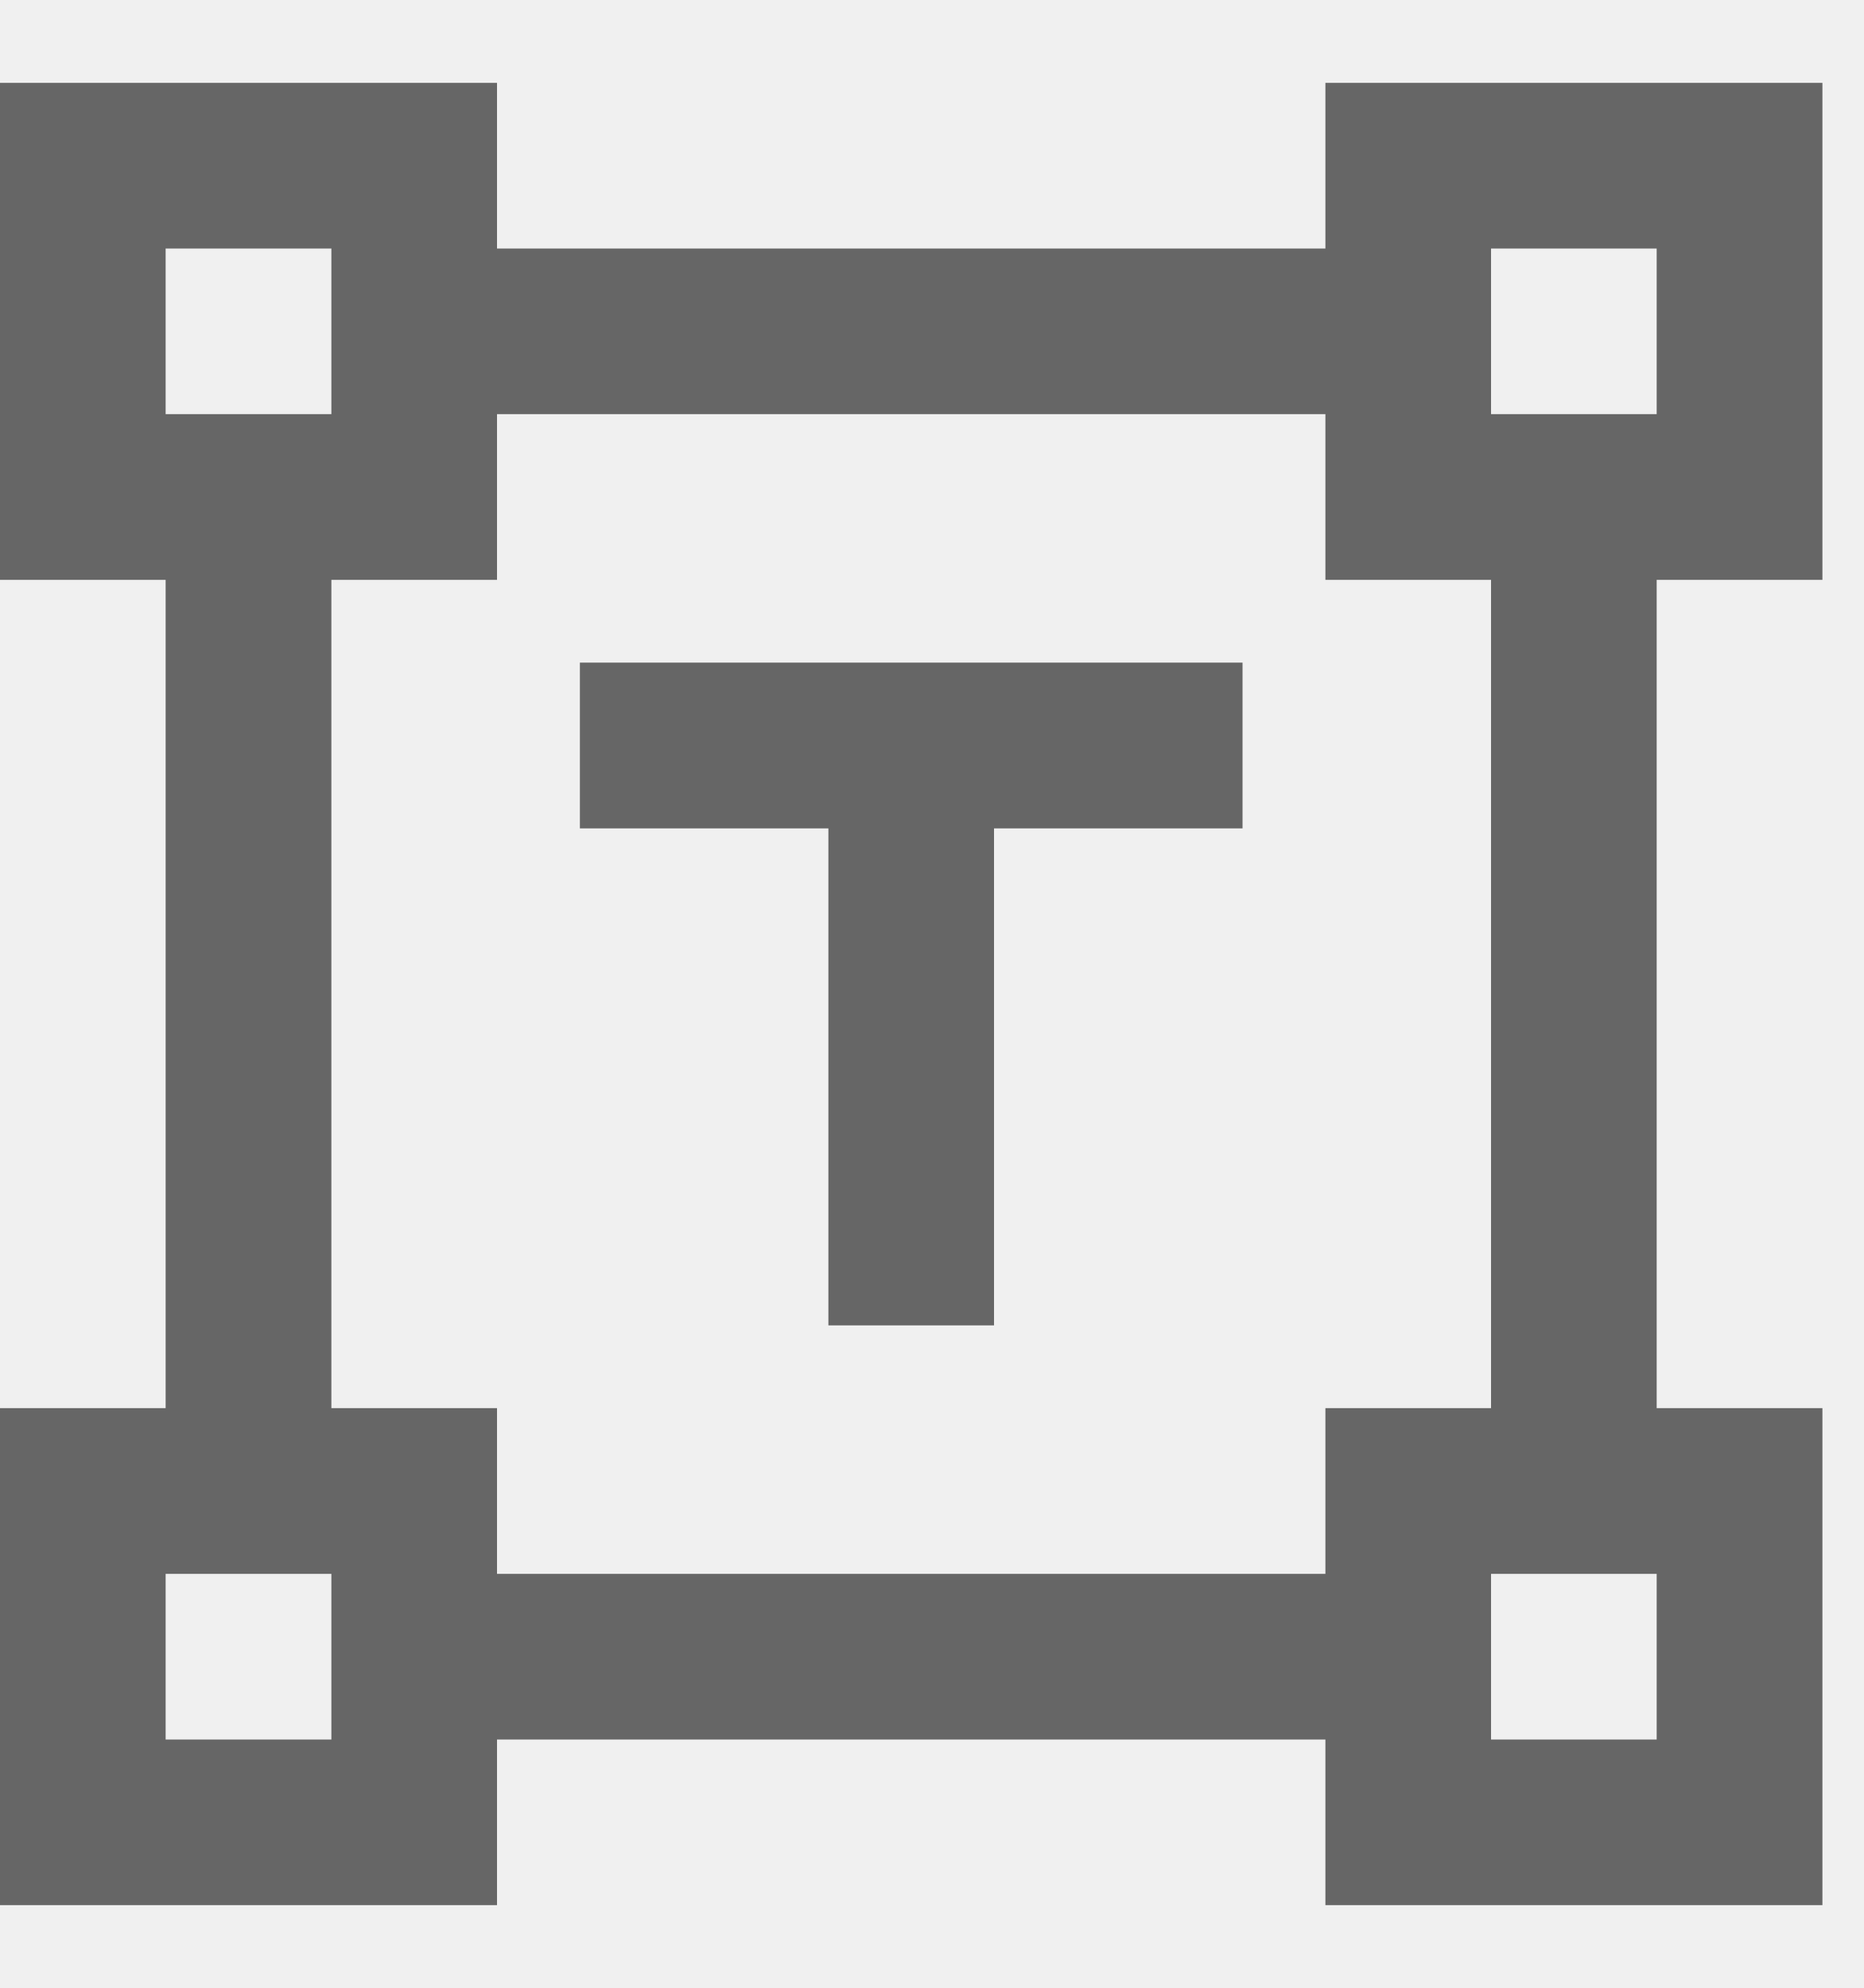
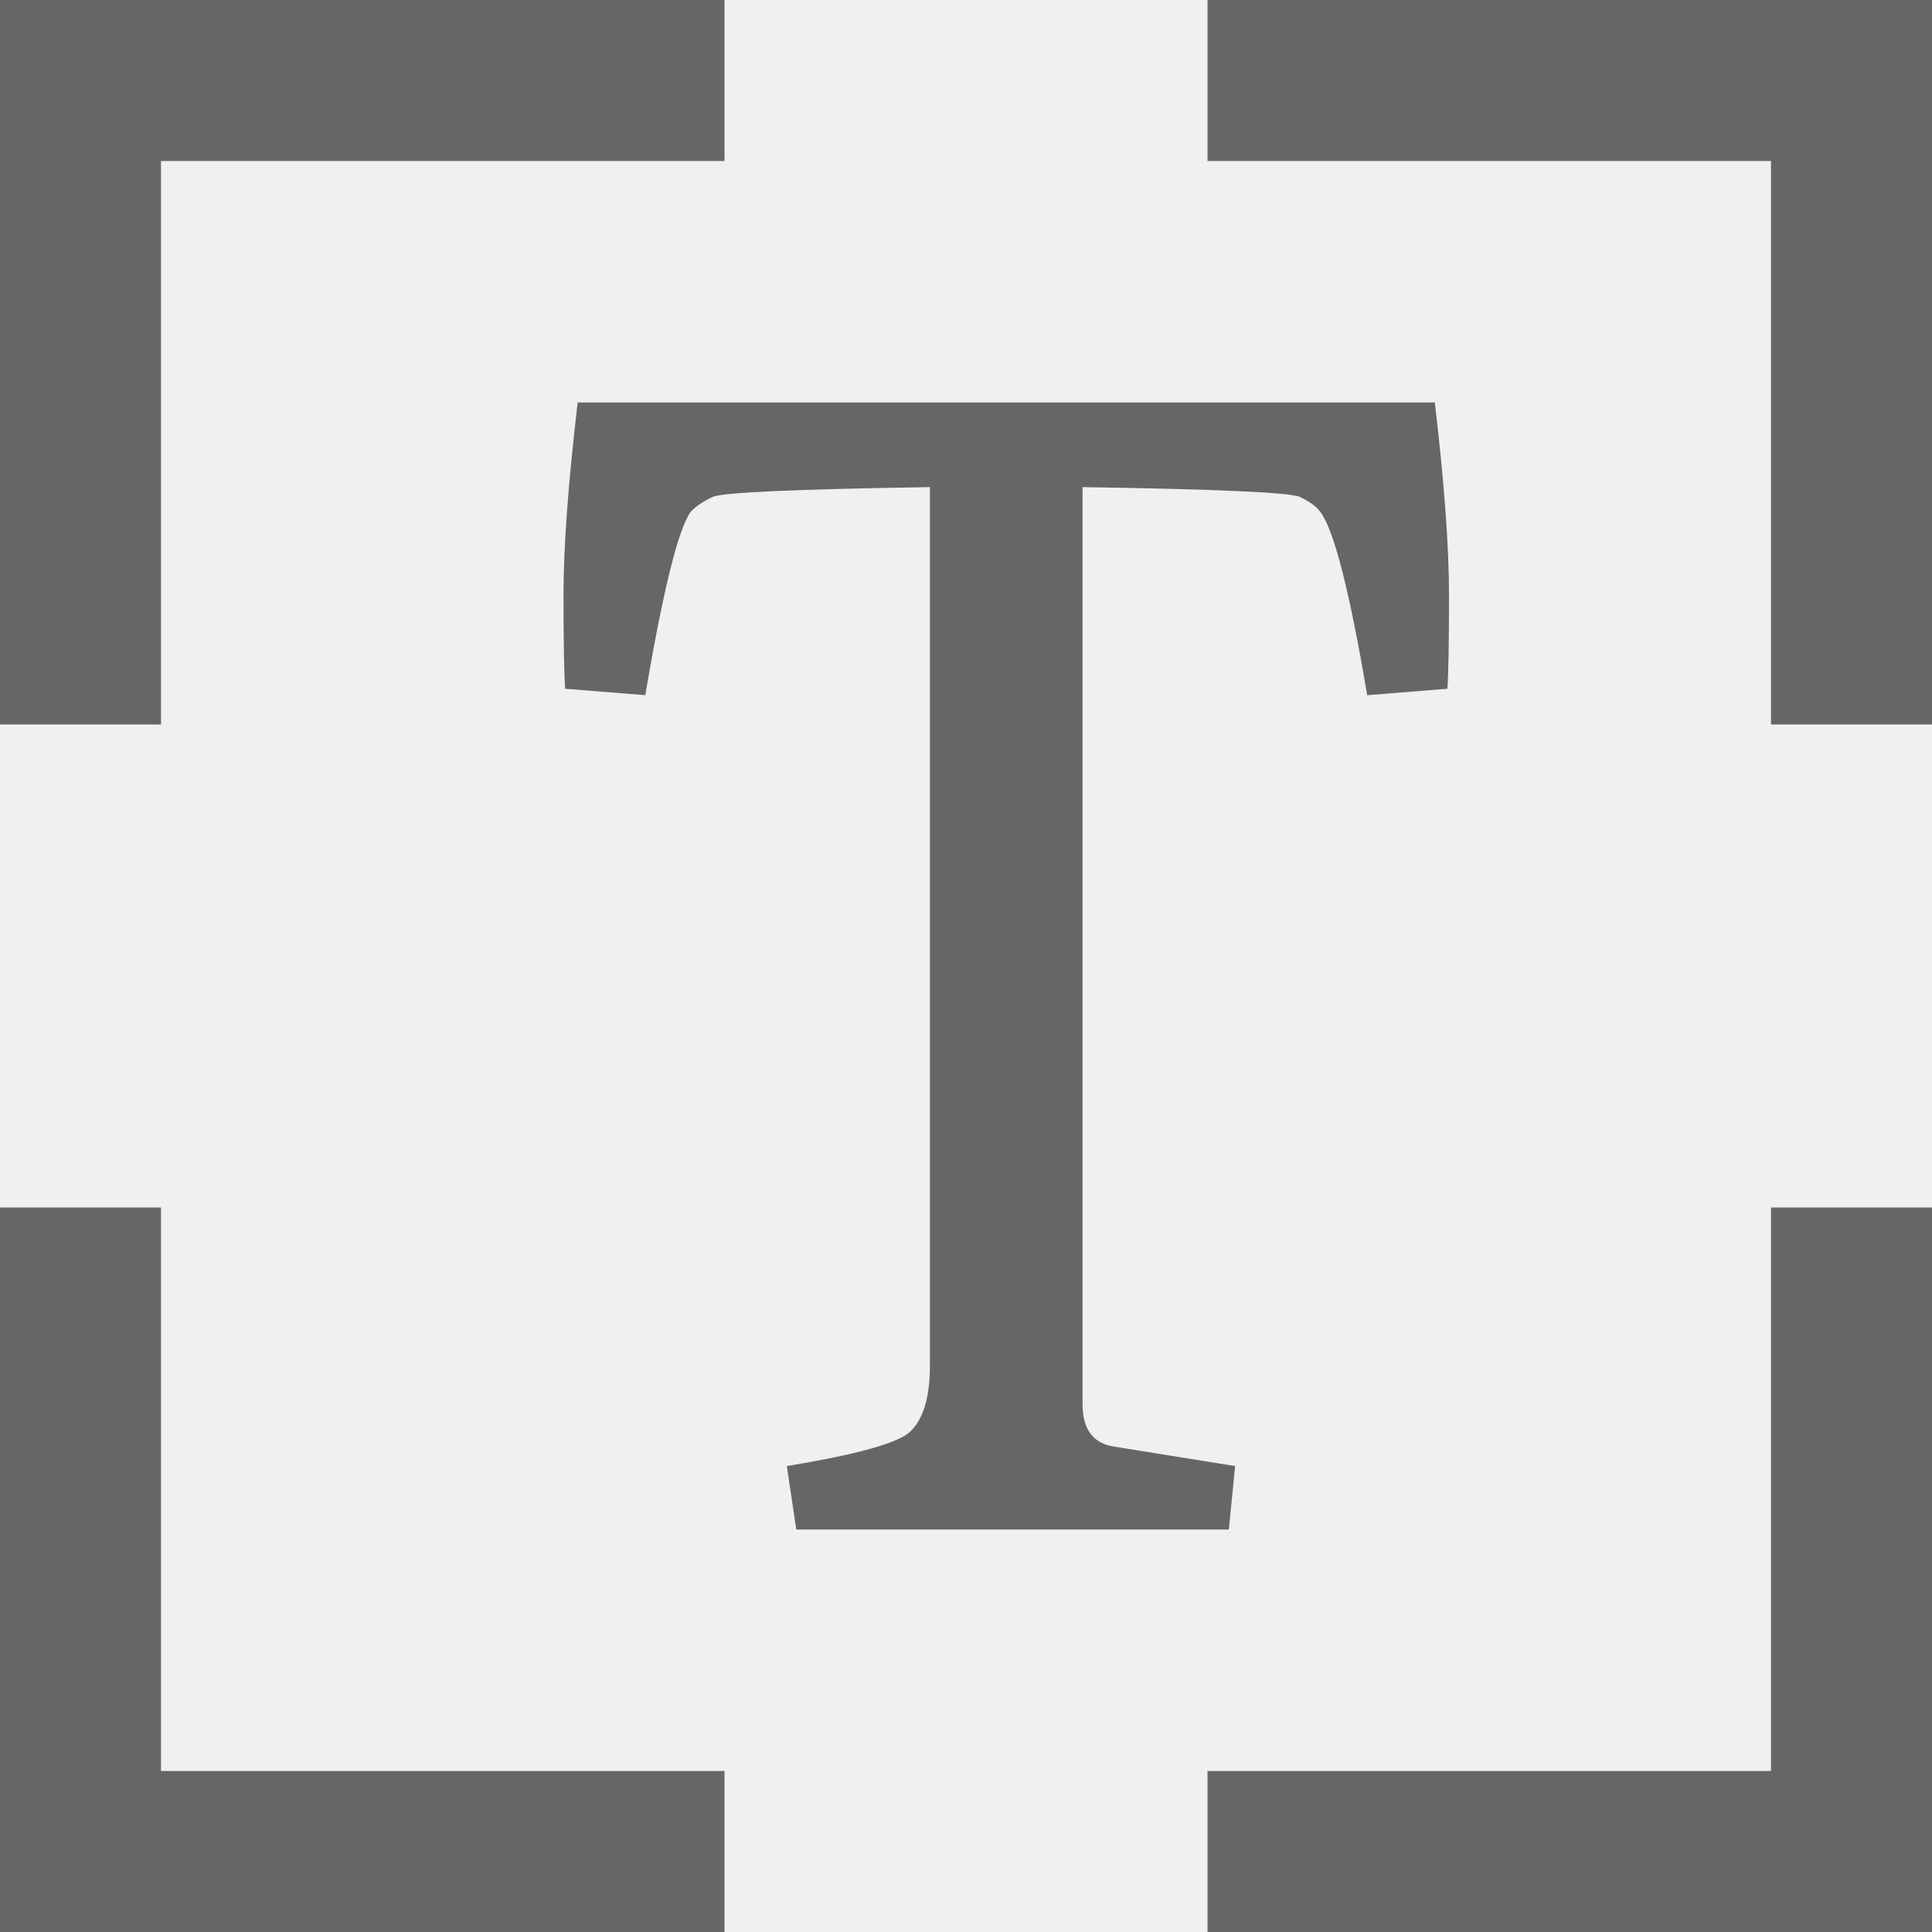
- <svg xmlns="http://www.w3.org/2000/svg" width="15" height="16" viewBox="0 0 15 16" fill="none">
-   <g clip-path="url(#clip0_356_6667)">
-     <path d="M6.667 10.667V6.667H4.667V5.333H10V6.667H8V10.667H6.667ZM0 15.333V11.333H1.333V4.667H0V0.667H4V2H10.667V0.667H14.667V4.667H13.333V11.333H14.667V15.333H10.667V14H4V15.333H0ZM4 12.667H10.667V11.333H12V4.667H10.667V3.333H4V4.667H2.667V11.333H4V12.667ZM1.333 3.333H2.667V2H1.333V3.333ZM12 3.333H13.333V2H12V3.333ZM12 14H13.333V12.667H12V14ZM1.333 14H2.667V12.667H1.333V14Z" fill="#666666" />
-   </g>
-   <defs>
-     <clipPath id="clip0_356_6667">
-       <rect width="14.667" height="14.667" fill="white" transform="translate(0 0.666748)" />
-     </clipPath>
-   </defs>
+ <svg xmlns="http://www.w3.org/2000/svg" width="24" height="24" viewBox="0 0 24 24" fill="none">
+   <path d="M9.774 18.212C10.595 18.077 11.097 17.943 11.279 17.808C11.461 17.66 11.552 17.377 11.552 16.96V6.051C9.872 6.077 8.973 6.118 8.856 6.172C8.739 6.226 8.648 6.286 8.583 6.354C8.426 6.569 8.237 7.33 8.016 8.636L7.02 8.556C7.007 8.354 7 7.963 7 7.384C7 6.791 7.059 5.997 7.176 5H17.824C17.941 5.997 18 6.791 18 7.384C18 7.963 17.994 8.354 17.98 8.556L16.984 8.636C16.763 7.33 16.567 6.569 16.398 6.354C16.346 6.286 16.261 6.226 16.144 6.172C16.027 6.118 15.128 6.077 13.448 6.051V17.444C13.448 17.754 13.578 17.929 13.838 17.97L15.343 18.212L15.265 19H9.892L9.774 18.212Z" fill="#666666" />
+   <path d="M1 9V1H9" stroke="#666666" stroke-width="2" />
+   <path d="M1 15V23H9" stroke="#666666" stroke-width="2" />
+   <path d="M23 9V1H15" stroke="#666666" stroke-width="2" />
+   <path d="M23 15V23H15" stroke="#666666" stroke-width="2" />
</svg>
